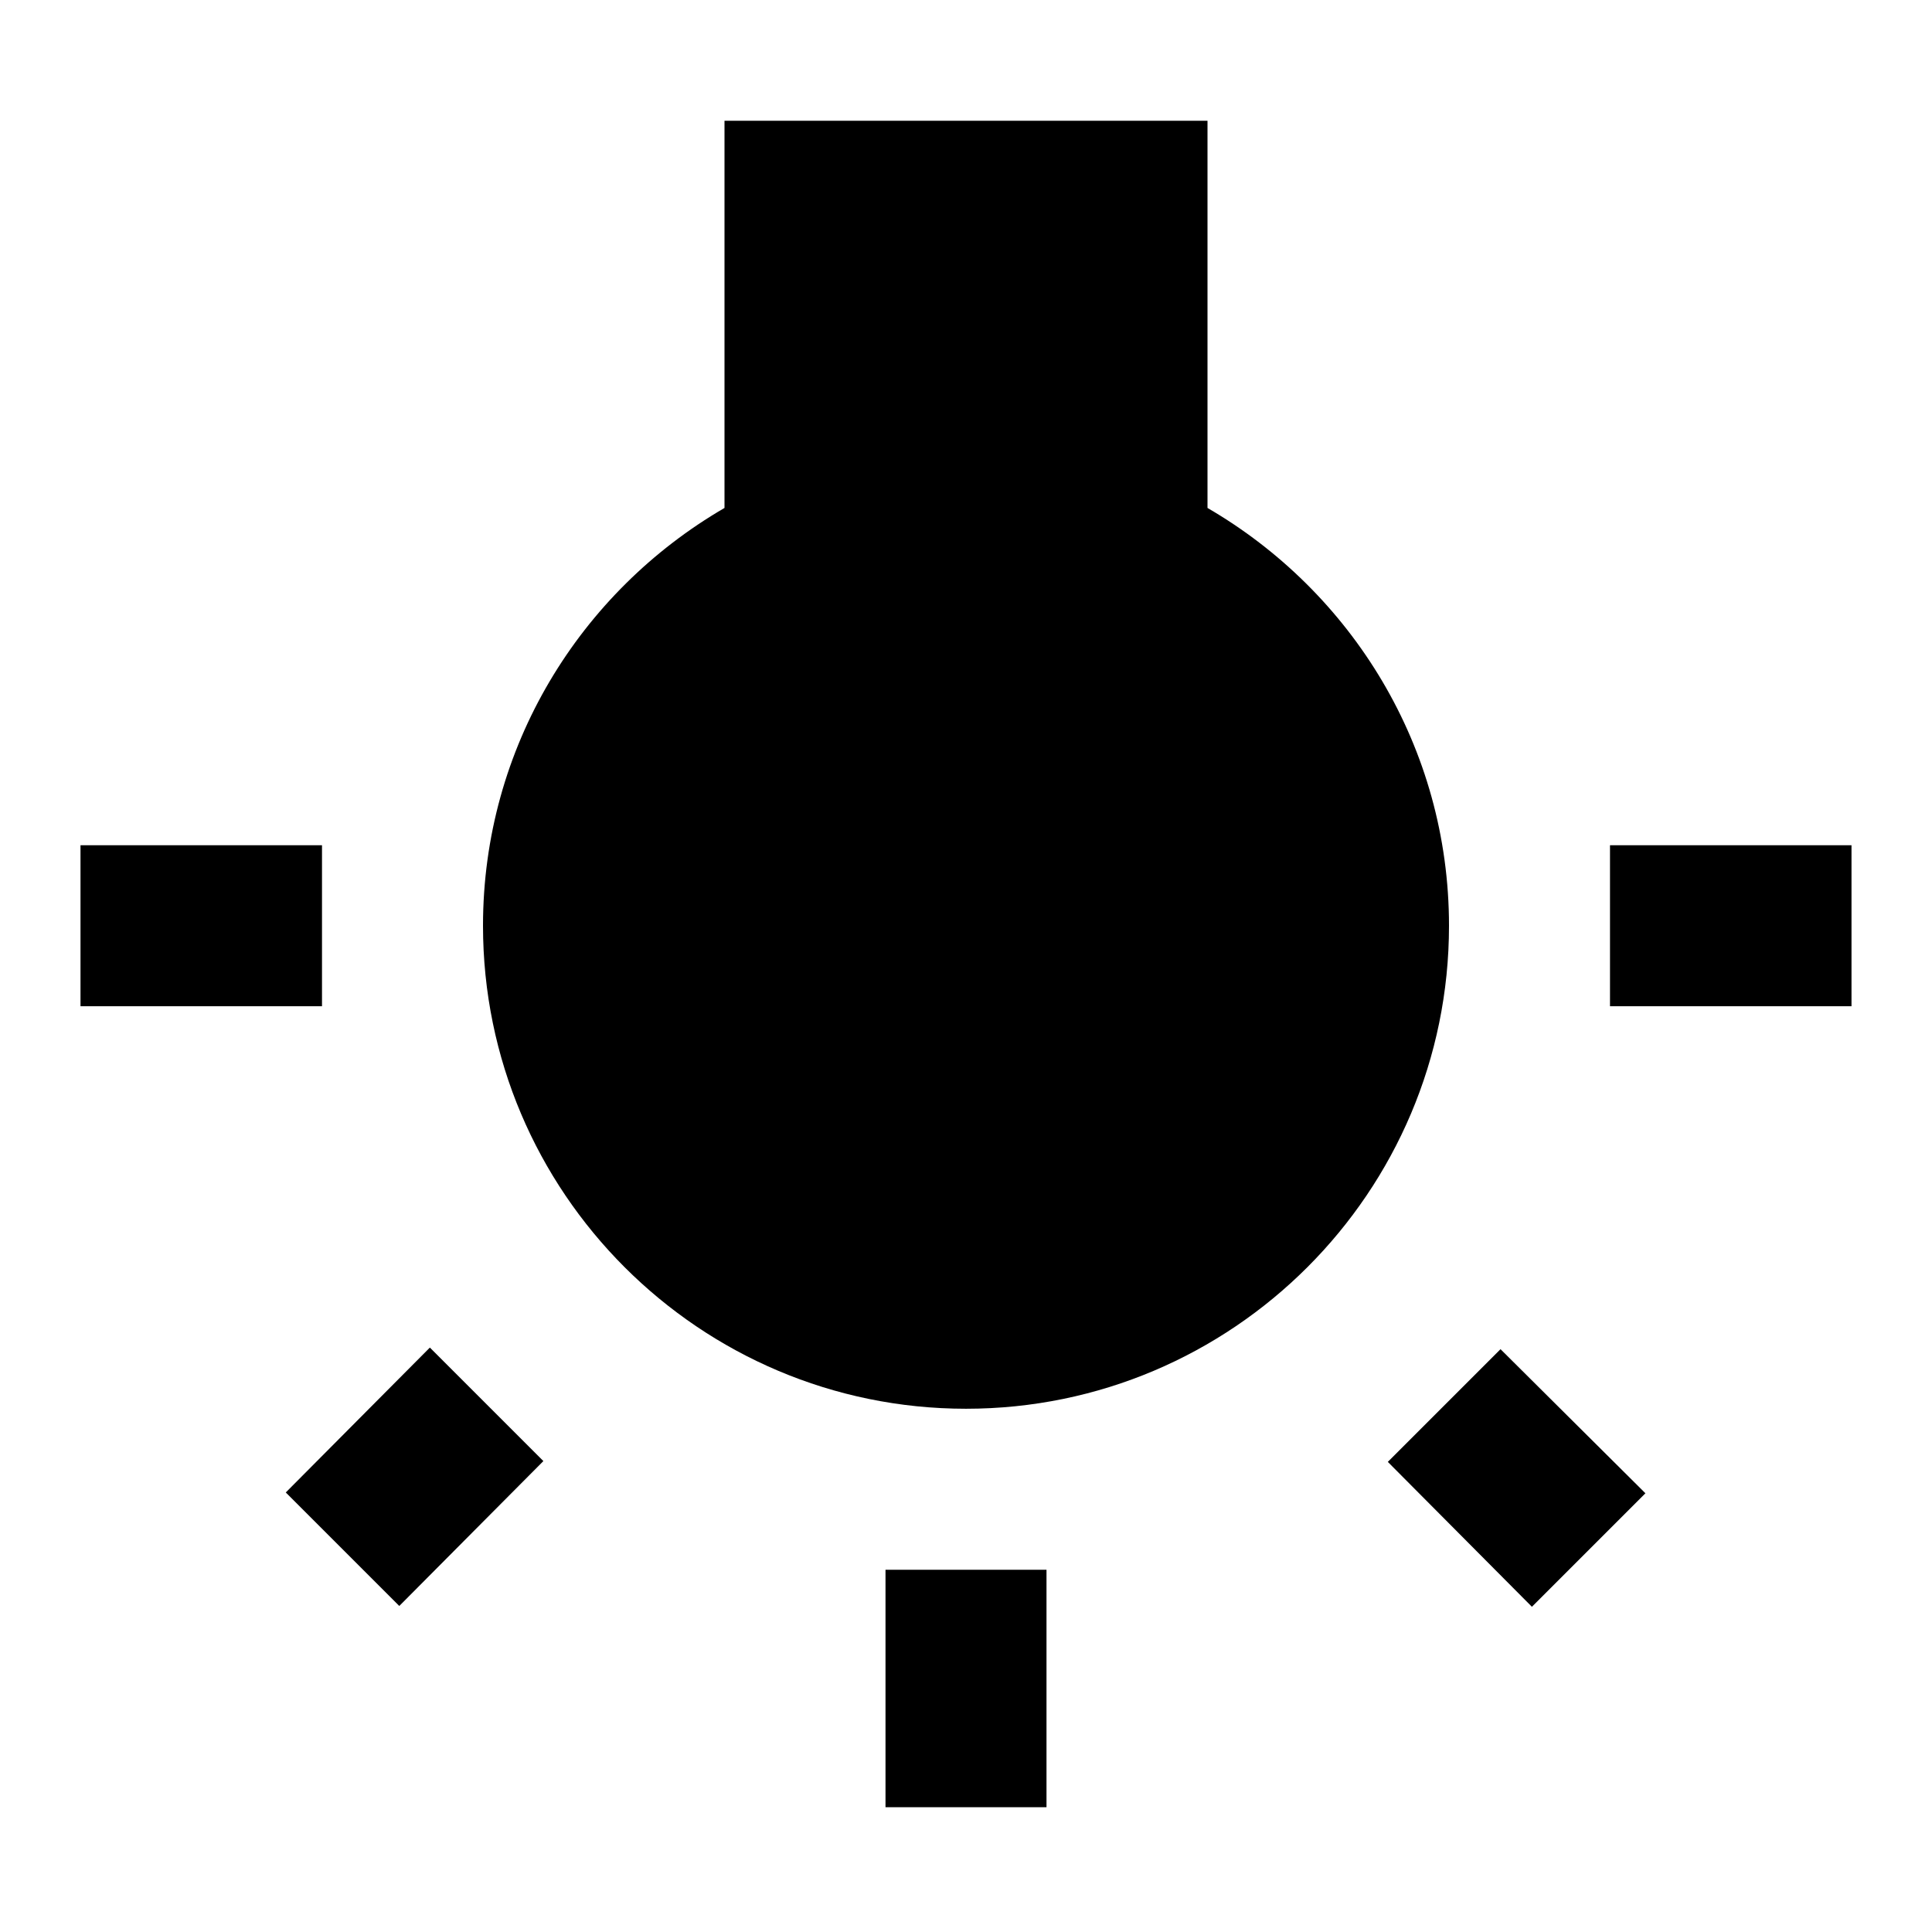
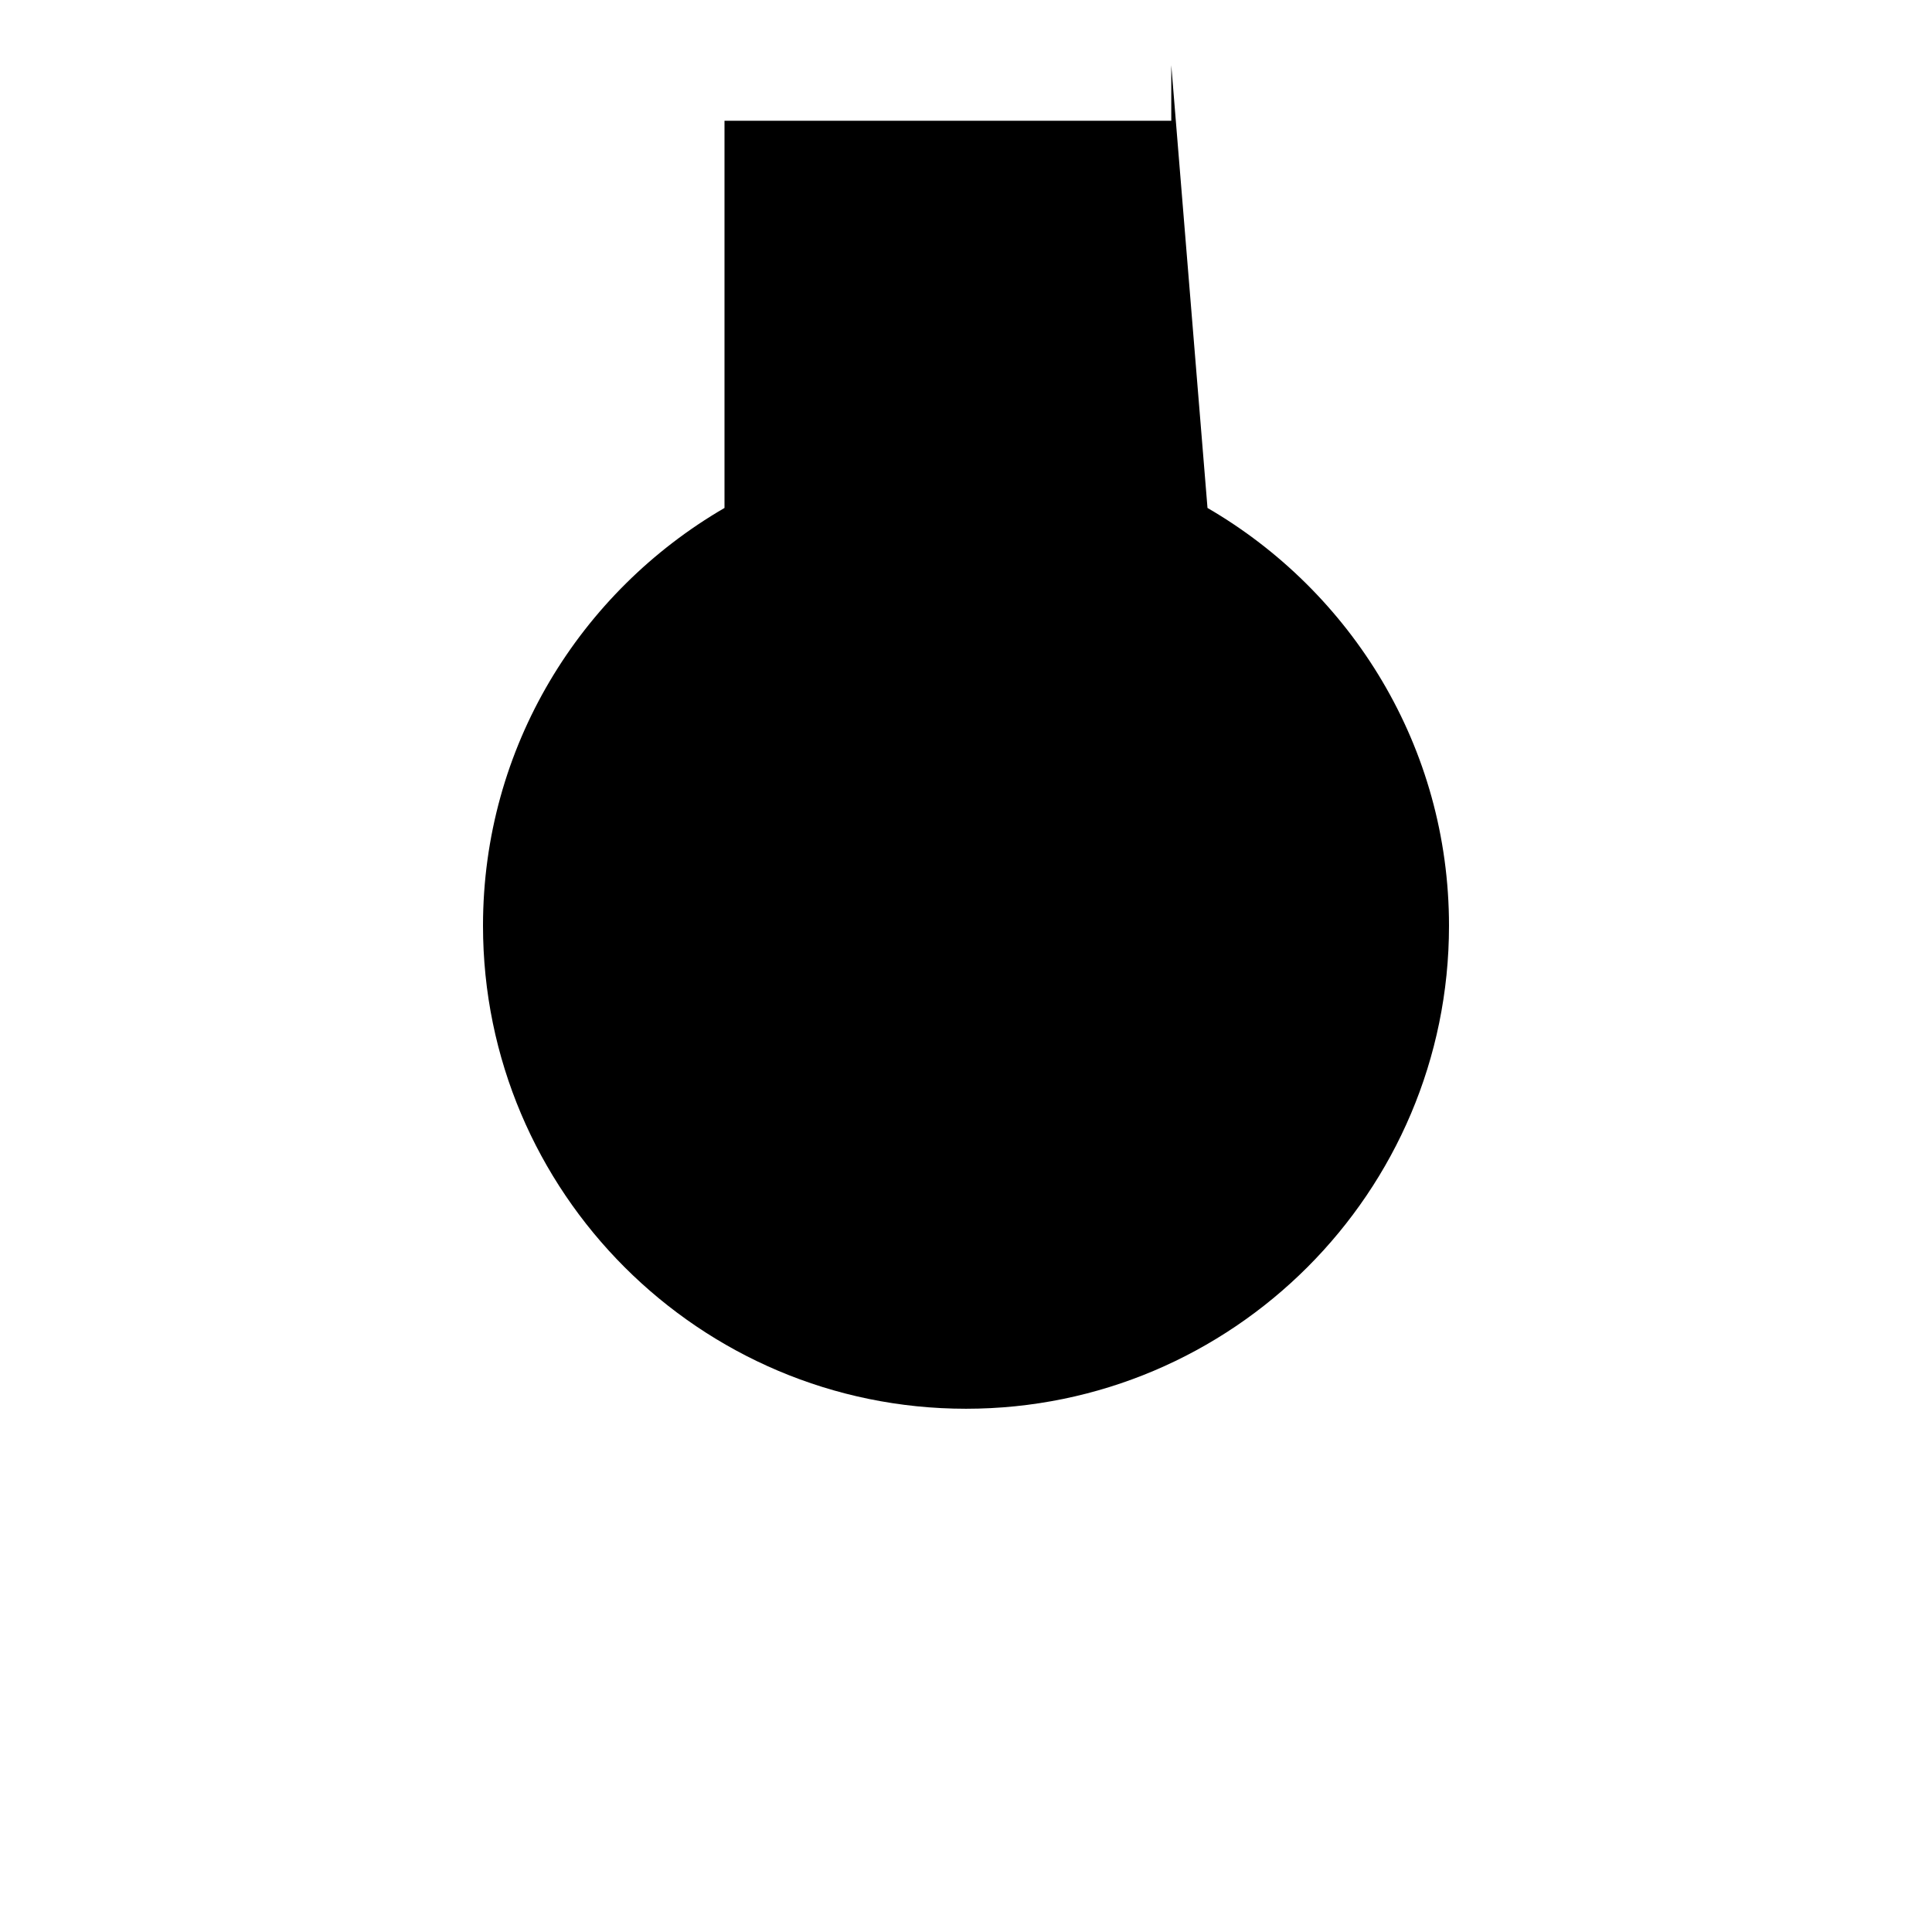
<svg xmlns="http://www.w3.org/2000/svg" fill="#000000" height="48" viewBox="0 0 24 24" width="48">
  <path d="M0 0h24v24H0z" fill="none" />
-   <path d="M3.55 18.54l1.41 1.41 1.79-1.8-1.41-1.41-1.79 1.8zM11 22.45h2V19.5h-2v2.95zM4 10.5H1v2h3v-2zm11-4.19V1.5H9v4.81C7.21 7.35 6 9.28 6 11.5c0 3.31 2.69 6 6 6s6-2.69 6-6c0-2.22-1.21-4.15-3-5.19zm5 4.19v2h3v-2h-3zm-2.76 7.66l1.79 1.8 1.41-1.41-1.8-1.79-1.4 1.4z" />
+   <path d="M3.55 5H1v2h0v-2zm11-4.19V1.5H9v4.81C7.21 7.35 6 9.28 6 11.5c0 3.31 2.69 6 6 6s6-2.69 6-6c0-2.22-1.21-4.15-3-5.19zm5 7.66l1.79 1.8z" />
</svg>
